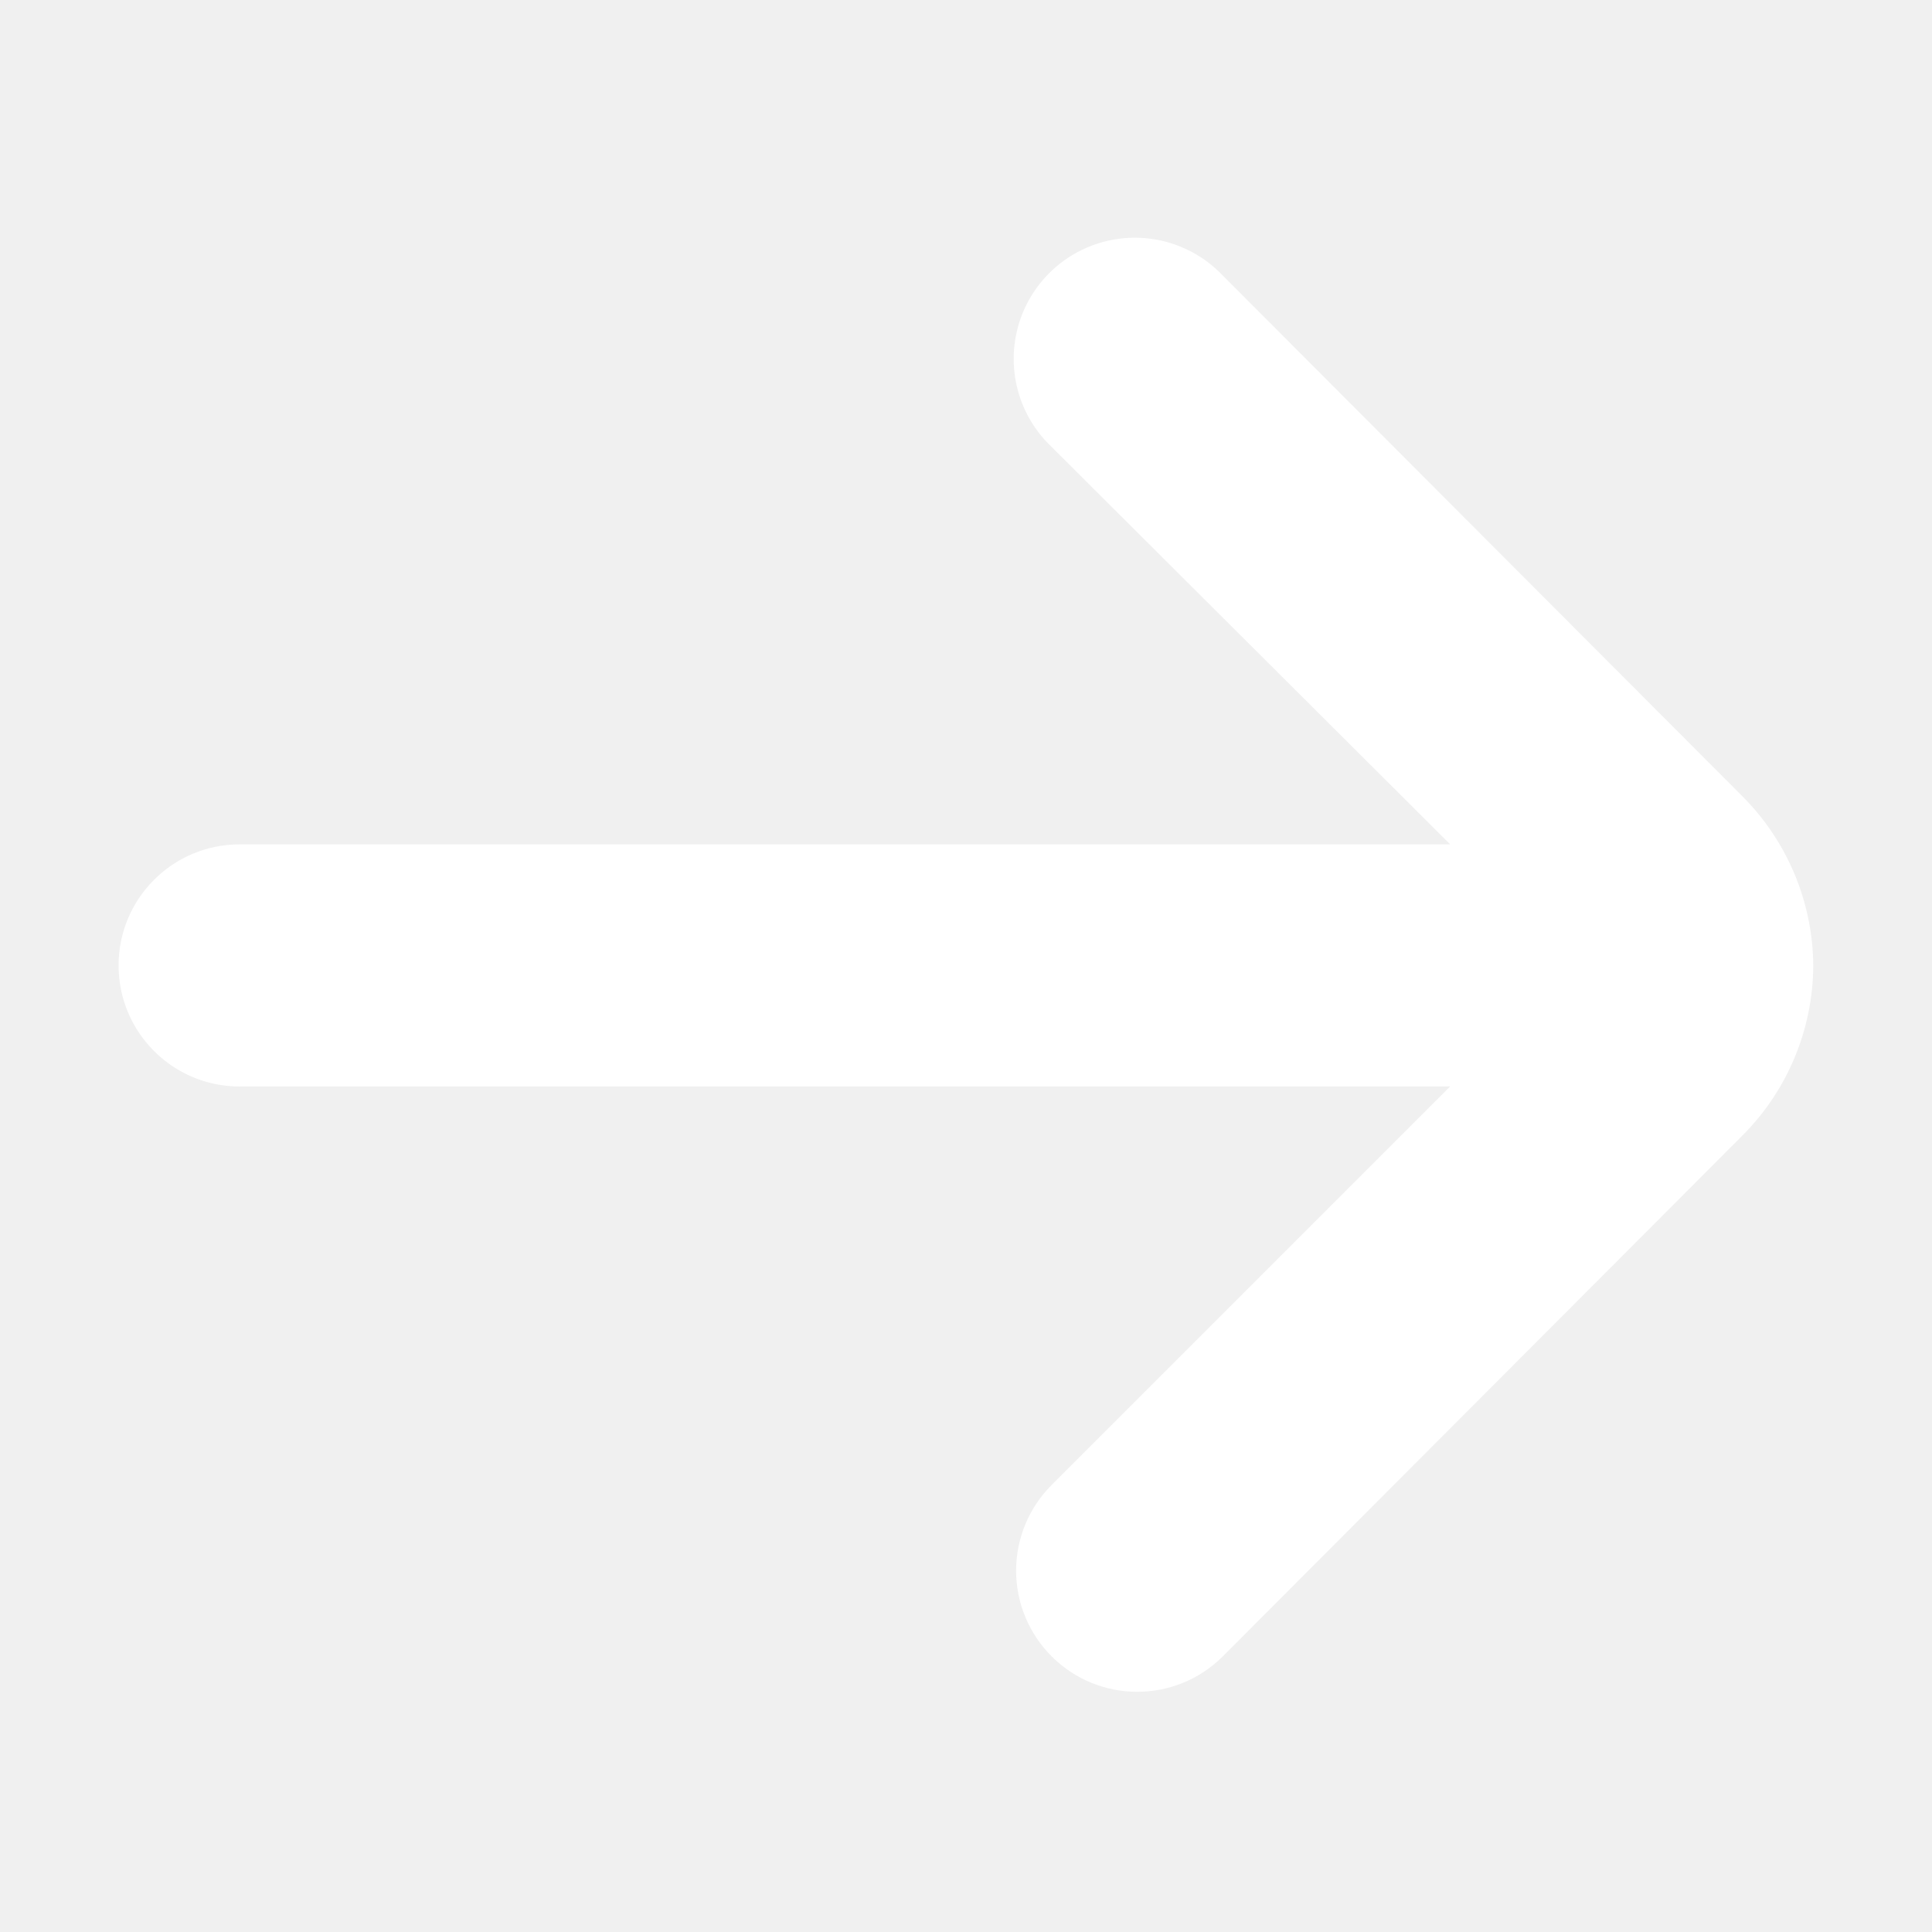
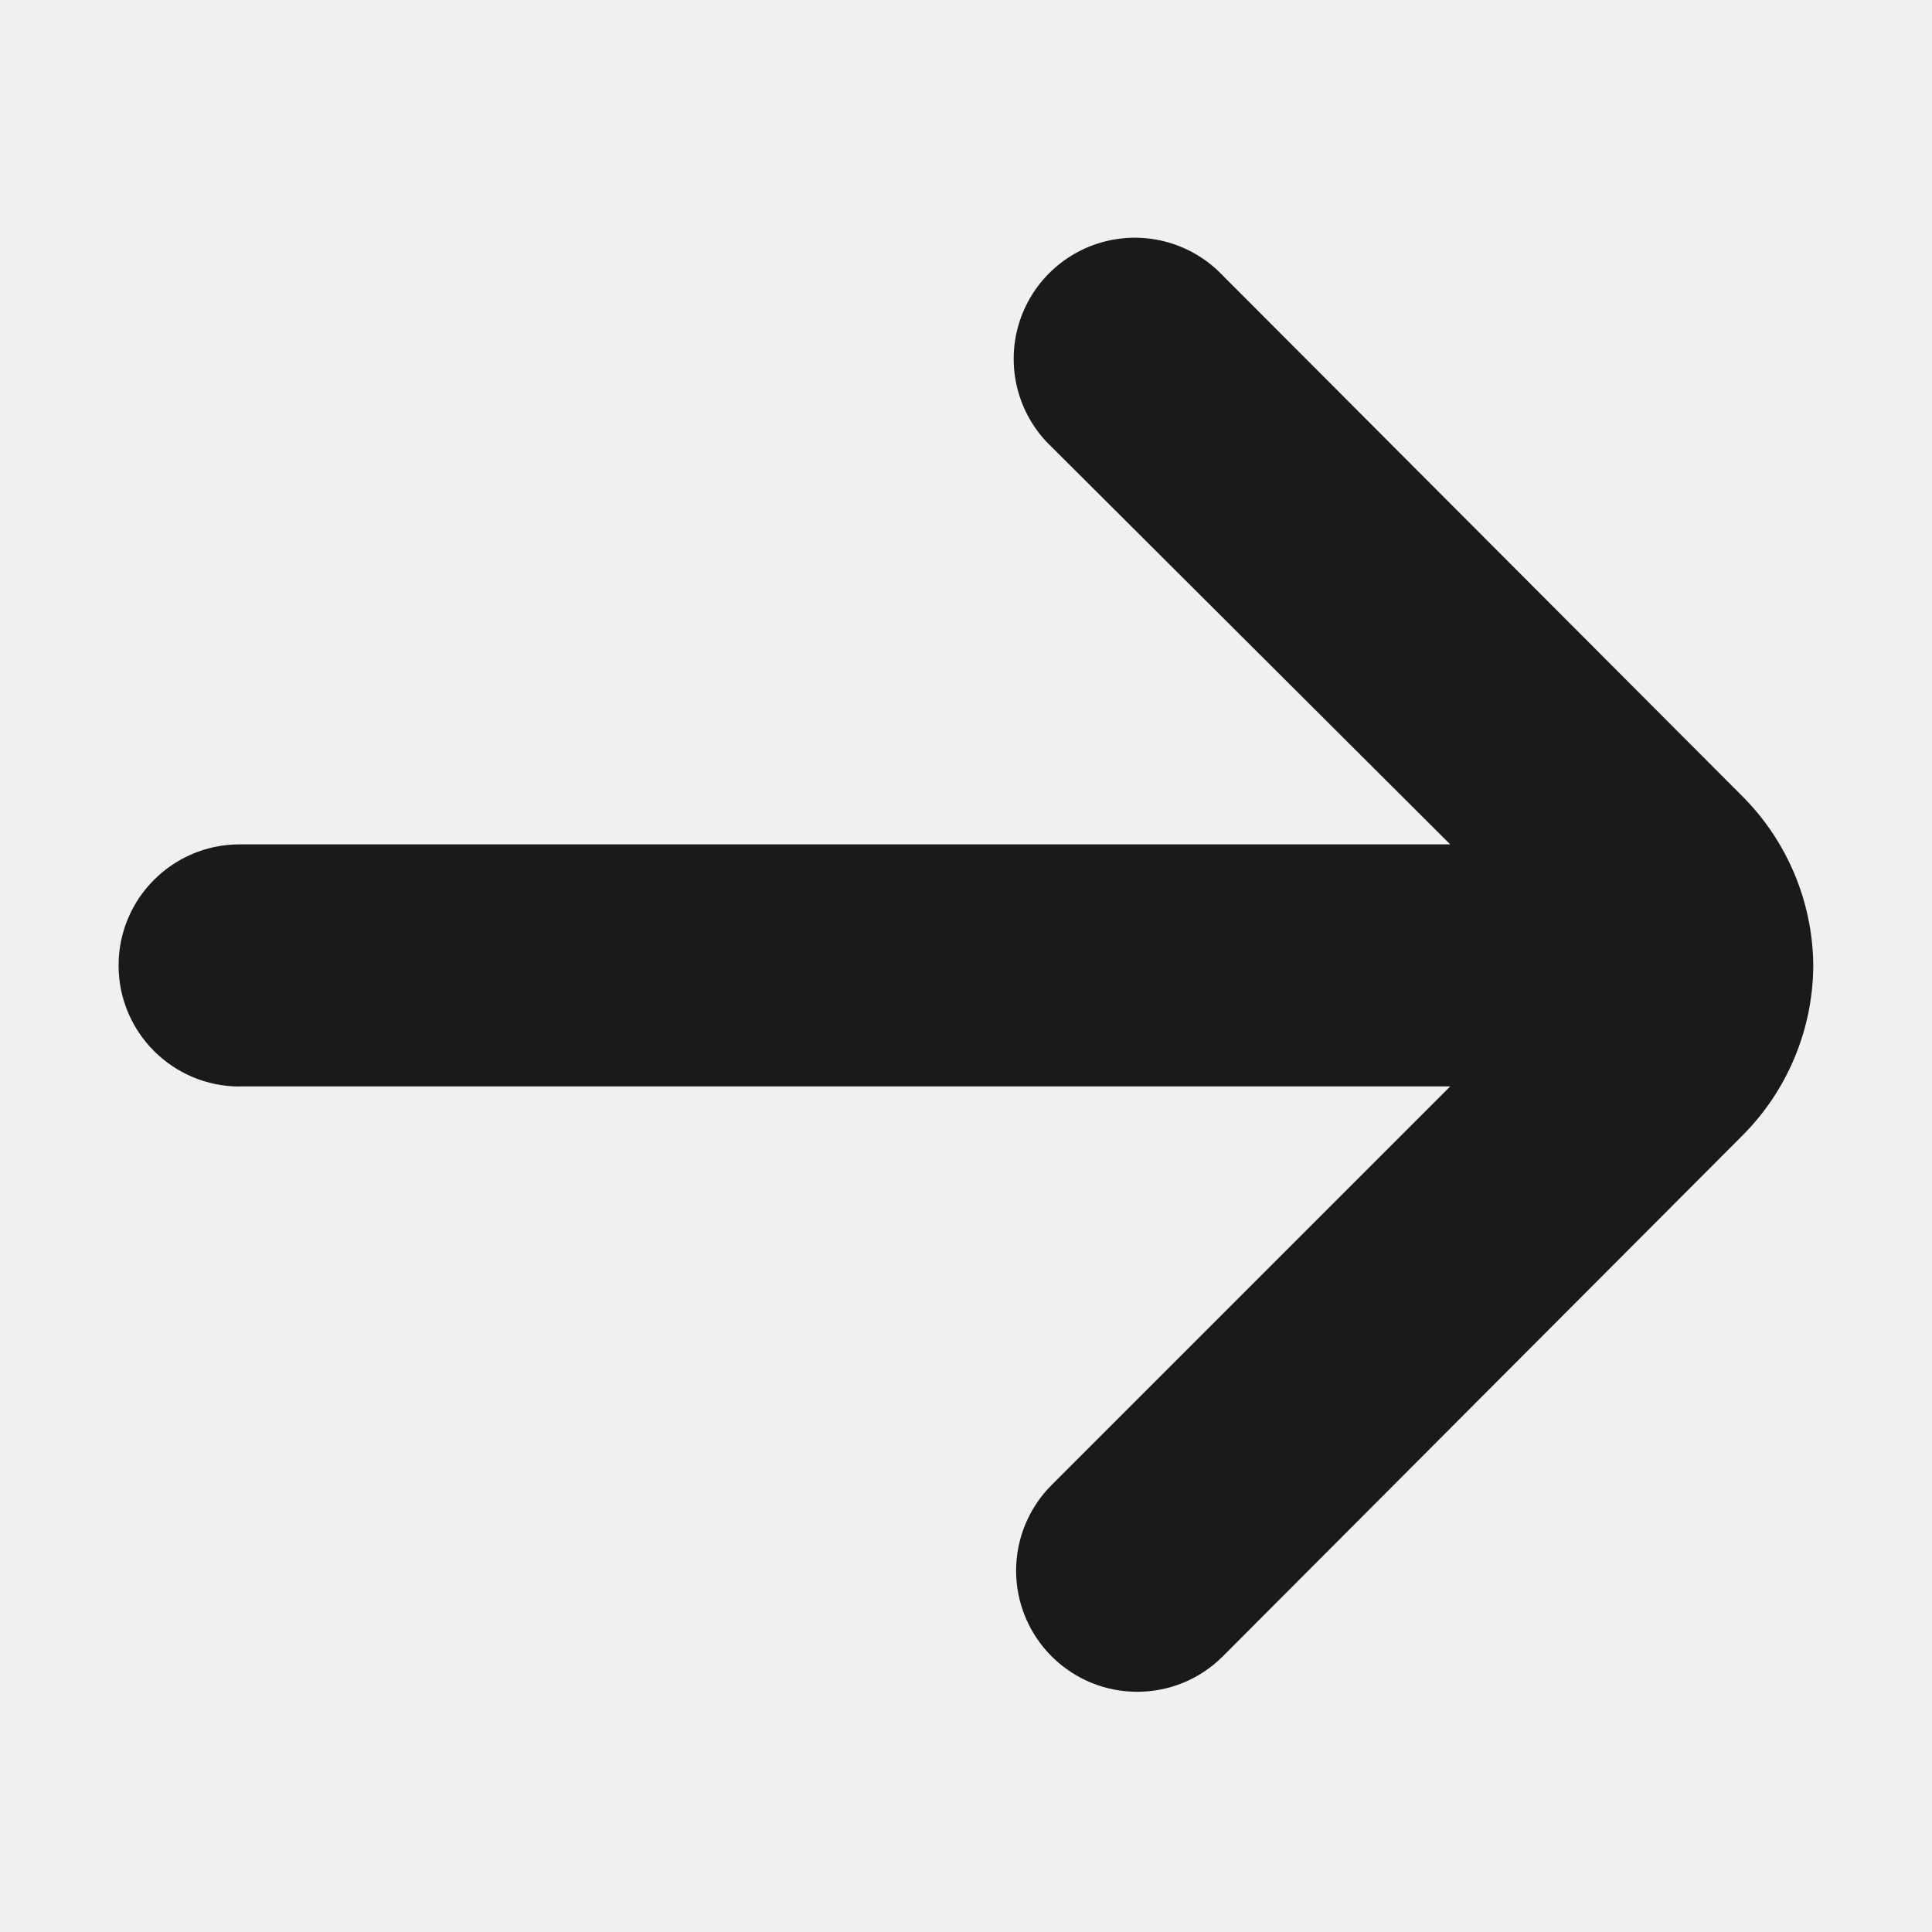
<svg xmlns="http://www.w3.org/2000/svg" id="Outline" viewBox="0 0 24 24" width="512" height="512" version="1.1">
  <defs id="defs1" />
-   <path d="M 2.977,13.496 H 18.015 l -4.948,4.948 a 1.504,1.504 0 0 0 0,2.135 1.504,1.504 0 0 0 2.12,0 l 6.451,-6.466 a 3.008,3.008 0 0 0 0.887,-2.12 v 0 A 3.008,3.008 0 0 0 21.64,9.887 L 15.188,3.421 A 1.505,1.505 0 1 0 13.068,5.556 L 18.015,10.489 H 2.977 a 1.504,1.504 0 0 0 0,3.008 z" id="path1" style="fill:#ffffff;stroke-width:1.504" />
+   <path d="M 2.977,13.496 H 18.015 l -4.948,4.948 a 1.504,1.504 0 0 0 0,2.135 1.504,1.504 0 0 0 2.12,0 l 6.451,-6.466 a 3.008,3.008 0 0 0 0.887,-2.12 v 0 A 3.008,3.008 0 0 0 21.64,9.887 L 15.188,3.421 A 1.505,1.505 0 1 0 13.068,5.556 L 18.015,10.489 H 2.977 a 1.504,1.504 0 0 0 0,3.008 z" id="path1" style="fill:#1a1a1a;stroke-width:1.504" />
</svg>
